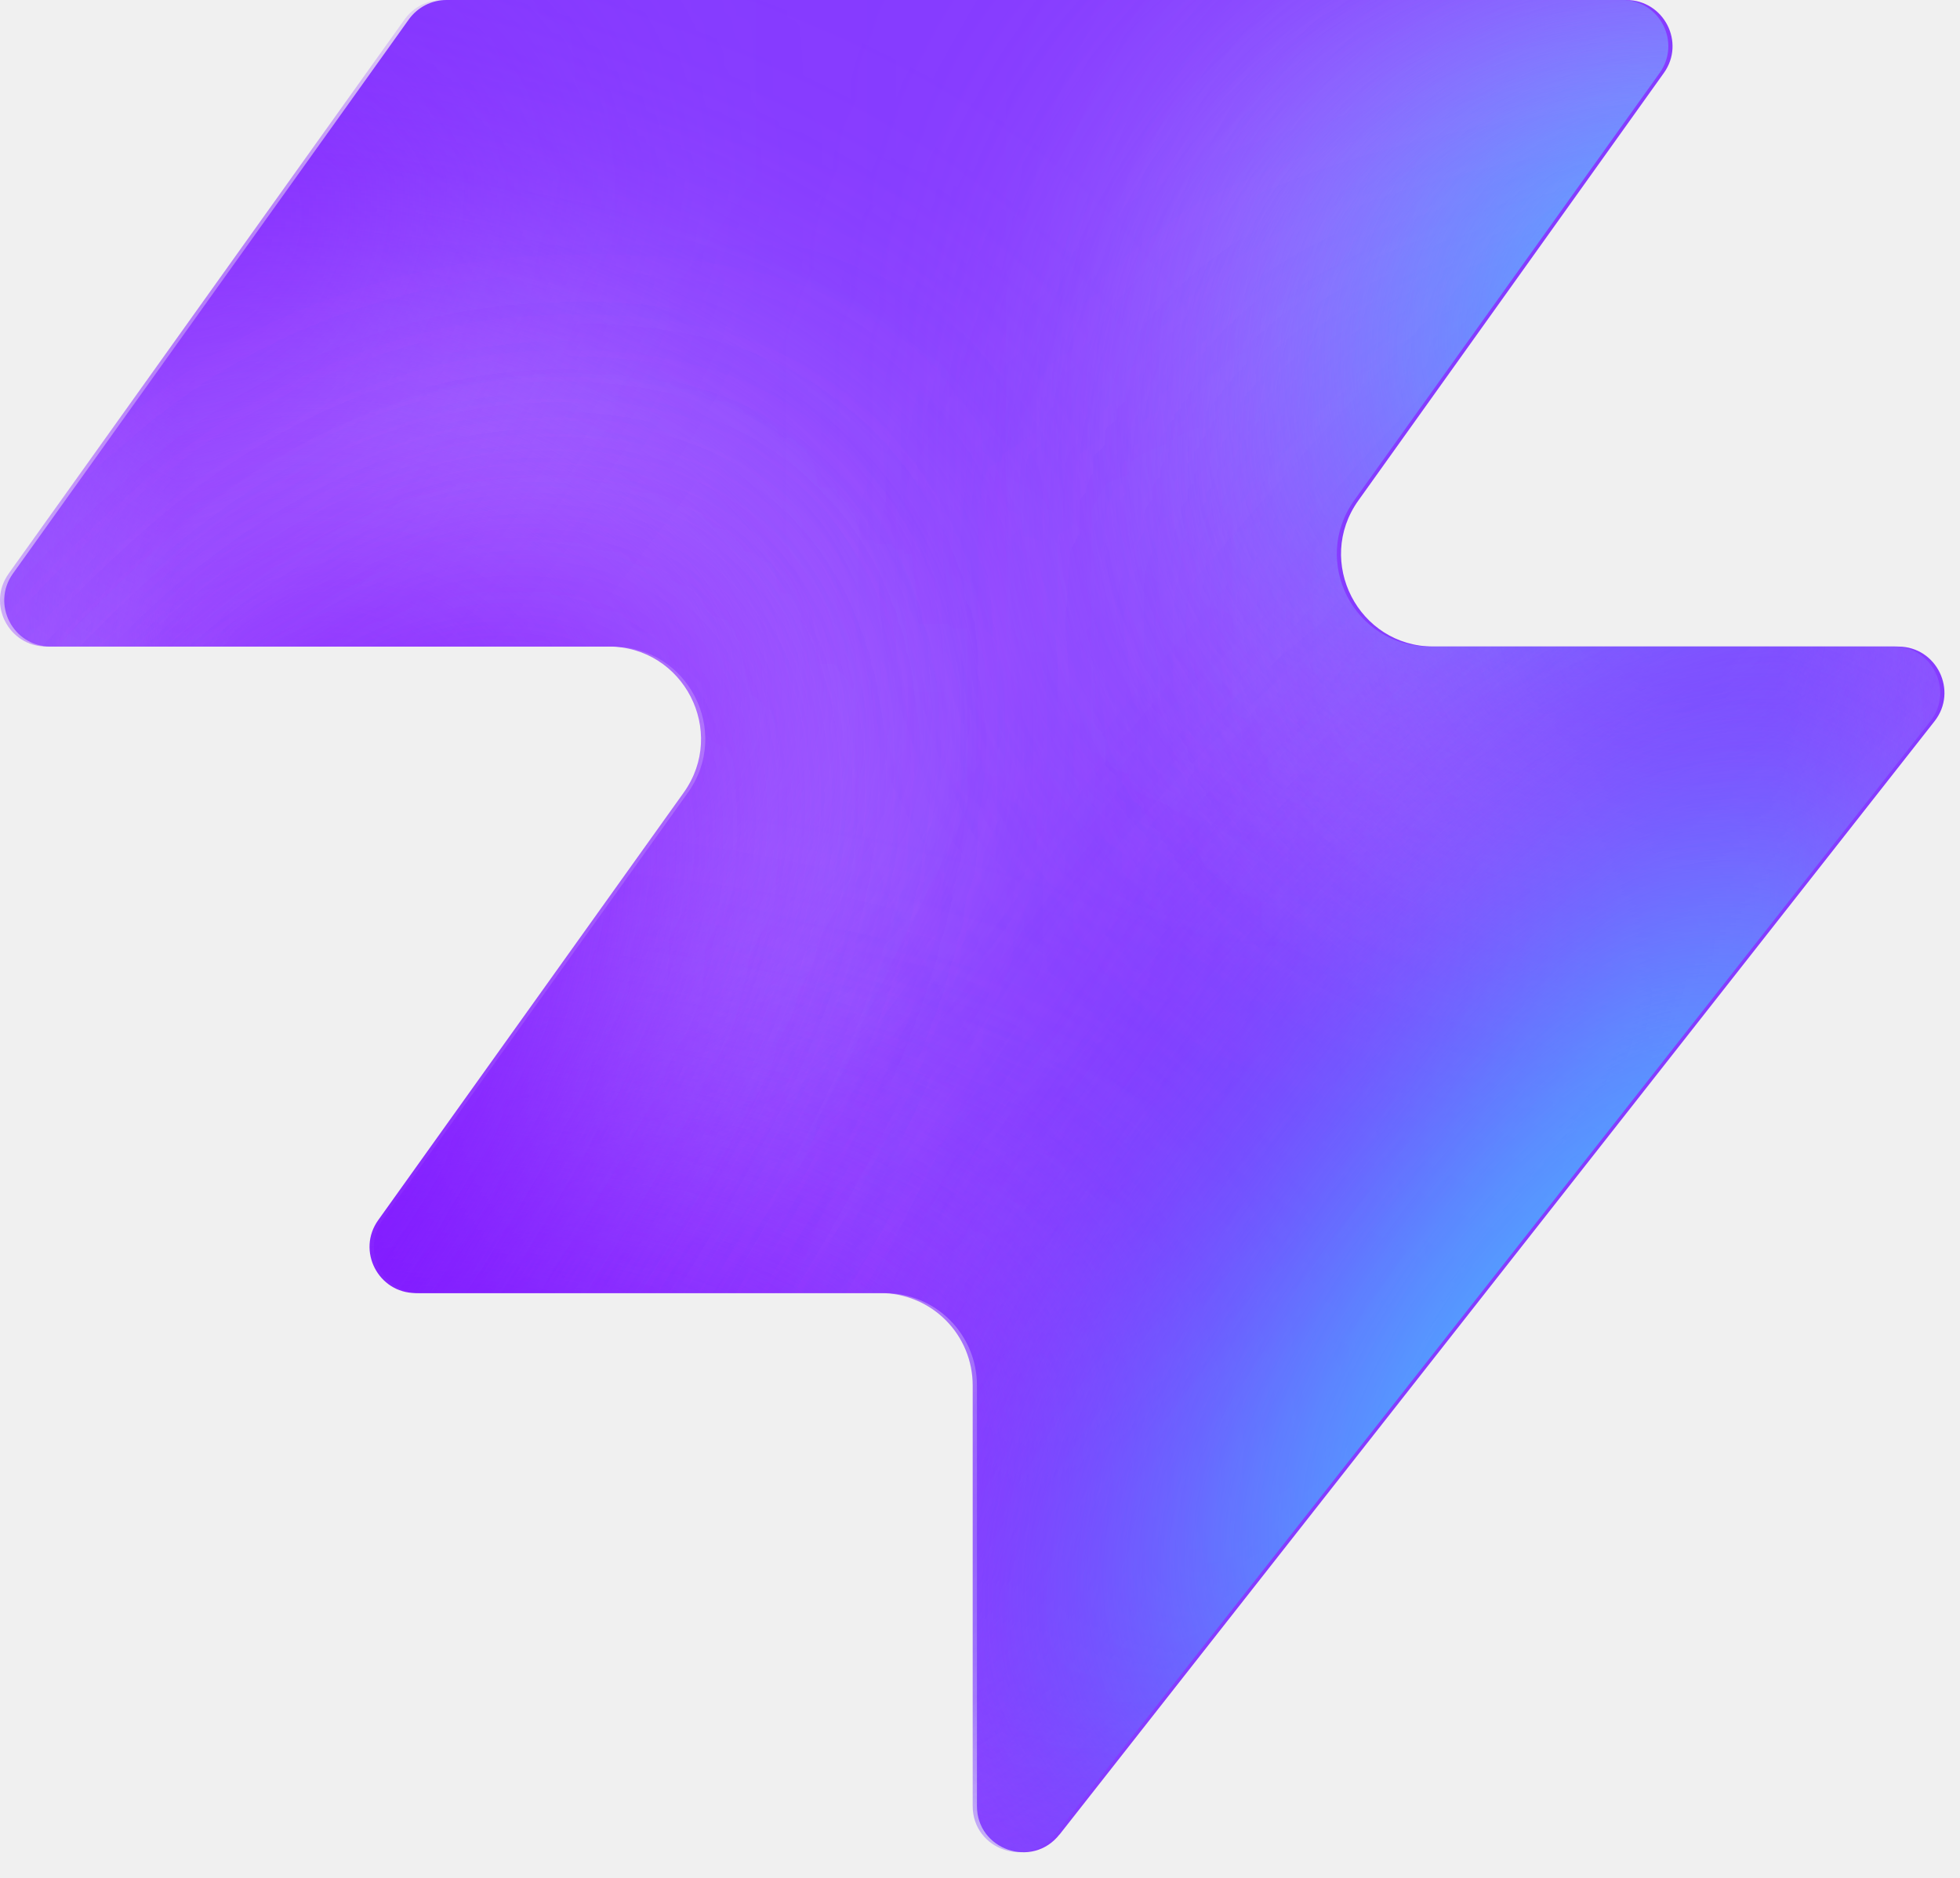
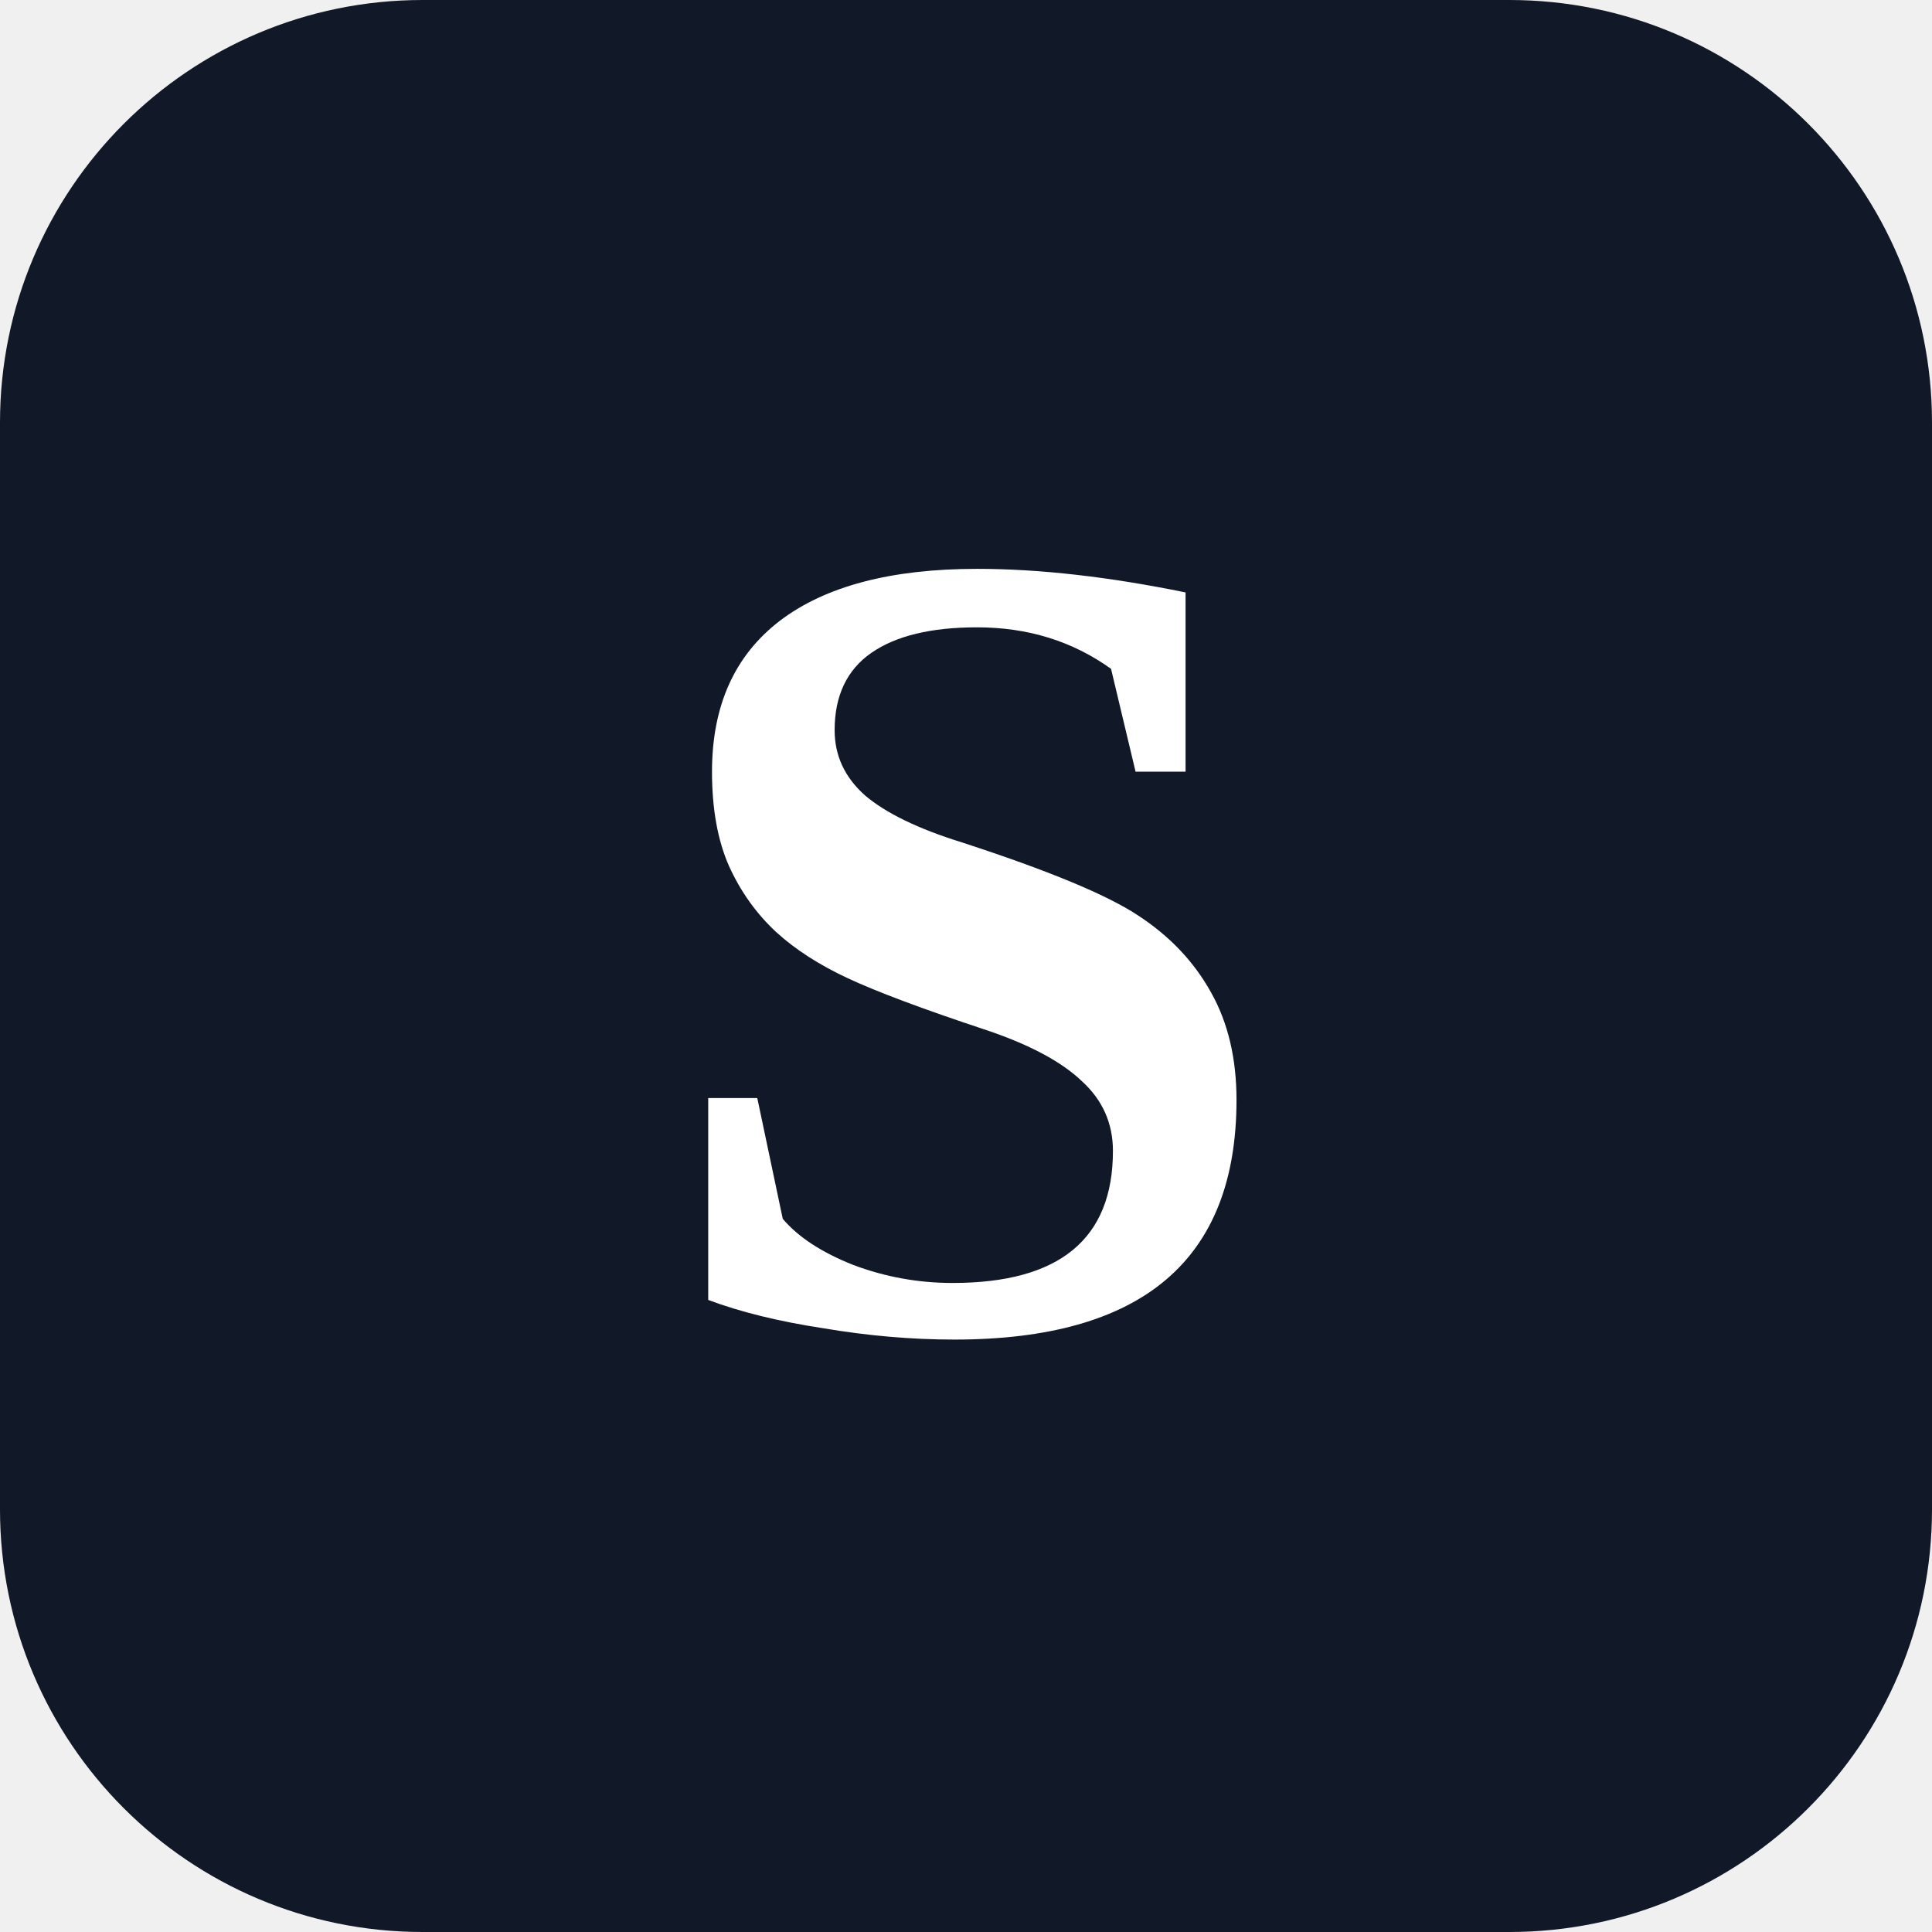
- <svg xmlns="http://www.w3.org/2000/svg" width="48" height="46" fill="none" viewBox="0 0 48 46">
-   <path fill="#863bff" d="M25.946 44.938c-.664.845-2.021.375-2.021-.698V33.937a2.26 2.26 0 0 0-2.262-2.262H10.287c-.92 0-1.456-1.04-.92-1.788l7.48-10.471c1.07-1.497 0-3.578-1.842-3.578H1.237c-.92 0-1.456-1.04-.92-1.788L10.013.474c.214-.297.556-.474.92-.474h28.894c.92 0 1.456 1.04.92 1.788l-7.48 10.471c-1.07 1.498 0 3.579 1.842 3.579h11.377c.943 0 1.473 1.088.89 1.83L25.947 44.94z" style="fill:#863bff;fill:color(display-p3 .525 .23 1);fill-opacity:1" />
-   <mask id="a" width="48" height="46" x="0" y="0" maskUnits="userSpaceOnUse" style="mask-type:alpha">
-     <path fill="#000" d="M25.842 44.938c-.664.844-2.021.375-2.021-.698V33.937a2.26 2.26 0 0 0-2.262-2.262H10.183c-.92 0-1.456-1.04-.92-1.788l7.48-10.471c1.07-1.498 0-3.579-1.842-3.579H1.133c-.92 0-1.456-1.04-.92-1.787L9.91.473c.214-.297.556-.474.92-.474h28.894c.92 0 1.456 1.04.92 1.788l-7.48 10.471c-1.07 1.498 0 3.578 1.842 3.578h11.377c.943 0 1.473 1.088.89 1.832L25.843 44.94z" style="fill:#000;fill-opacity:1" />
-   </mask>
-   <g mask="url(#a)">
-     <g filter="url(#b)">
-       <ellipse cx="5.508" cy="14.704" fill="#ede6ff" rx="5.508" ry="14.704" style="fill:#ede6ff;fill:color(display-p3 .927 .903 1);fill-opacity:1" transform="matrix(.00324 1 1 -.00324 -4.47 31.516)" />
-     </g>
-     <g filter="url(#c)">
-       <ellipse cx="10.399" cy="29.851" fill="#ede6ff" rx="10.399" ry="29.851" style="fill:#ede6ff;fill:color(display-p3 .927 .903 1);fill-opacity:1" transform="matrix(.00324 1 1 -.00324 -39.328 7.883)" />
-     </g>
-     <g filter="url(#d)">
-       <ellipse cx="5.508" cy="30.487" fill="#7e14ff" rx="5.508" ry="30.487" style="fill:#7e14ff;fill:color(display-p3 .492 .077 1);fill-opacity:1" transform="rotate(89.814 -25.913 -14.639)scale(1 -1)" />
-     </g>
-     <g filter="url(#e)">
-       <ellipse cx="5.508" cy="30.599" fill="#7e14ff" rx="5.508" ry="30.599" style="fill:#7e14ff;fill:color(display-p3 .492 .077 1);fill-opacity:1" transform="rotate(89.814 -32.644 -3.334)scale(1 -1)" />
-     </g>
-     <g filter="url(#f)">
-       <ellipse cx="5.508" cy="30.599" fill="#7e14ff" rx="5.508" ry="30.599" style="fill:#7e14ff;fill:color(display-p3 .492 .077 1);fill-opacity:1" transform="matrix(.00324 1 1 -.00324 -34.34 30.47)" />
-     </g>
-     <g filter="url(#g)">
-       <ellipse cx="14.072" cy="22.078" fill="#ede6ff" rx="14.072" ry="22.078" style="fill:#ede6ff;fill:color(display-p3 .927 .903 1);fill-opacity:1" transform="rotate(93.35 24.506 48.493)scale(-1 1)" />
-     </g>
-     <g filter="url(#h)">
-       <ellipse cx="3.47" cy="21.501" fill="#7e14ff" rx="3.47" ry="21.501" style="fill:#7e14ff;fill:color(display-p3 .492 .077 1);fill-opacity:1" transform="rotate(89.009 28.708 47.59)scale(-1 1)" />
-     </g>
-     <g filter="url(#i)">
-       <ellipse cx="3.47" cy="21.501" fill="#7e14ff" rx="3.47" ry="21.501" style="fill:#7e14ff;fill:color(display-p3 .492 .077 1);fill-opacity:1" transform="rotate(89.009 28.708 47.59)scale(-1 1)" />
-     </g>
-     <g filter="url(#j)">
-       <ellipse cx=".387" cy="8.972" fill="#7e14ff" rx="4.407" ry="29.108" style="fill:#7e14ff;fill:color(display-p3 .492 .077 1);fill-opacity:1" transform="rotate(39.51 .387 8.972)" />
-     </g>
-     <g filter="url(#k)">
-       <ellipse cx="47.523" cy="-6.092" fill="#7e14ff" rx="4.407" ry="29.108" style="fill:#7e14ff;fill:color(display-p3 .492 .077 1);fill-opacity:1" transform="rotate(37.892 47.523 -6.092)" />
-     </g>
-     <g filter="url(#l)">
-       <ellipse cx="41.412" cy="6.333" fill="#47bfff" rx="5.971" ry="9.665" style="fill:#47bfff;fill:color(display-p3 .28 .748 1);fill-opacity:1" transform="rotate(37.892 41.412 6.333)" />
-     </g>
-     <g filter="url(#m)">
-       <ellipse cx="-1.879" cy="38.332" fill="#7e14ff" rx="4.407" ry="29.108" style="fill:#7e14ff;fill:color(display-p3 .492 .077 1);fill-opacity:1" transform="rotate(37.892 -1.88 38.332)" />
-     </g>
-     <g filter="url(#n)">
-       <ellipse cx="-1.879" cy="38.332" fill="#7e14ff" rx="4.407" ry="29.108" style="fill:#7e14ff;fill:color(display-p3 .492 .077 1);fill-opacity:1" transform="rotate(37.892 -1.88 38.332)" />
-     </g>
-     <g filter="url(#o)">
-       <ellipse cx="35.651" cy="29.907" fill="#7e14ff" rx="4.407" ry="29.108" style="fill:#7e14ff;fill:color(display-p3 .492 .077 1);fill-opacity:1" transform="rotate(37.892 35.651 29.907)" />
-     </g>
-     <g filter="url(#p)">
-       <ellipse cx="38.418" cy="32.4" fill="#47bfff" rx="5.971" ry="15.297" style="fill:#47bfff;fill:color(display-p3 .28 .748 1);fill-opacity:1" transform="rotate(37.892 38.418 32.4)" />
-     </g>
-   </g>
-   <defs>
-     <filter id="b" width="60.045" height="41.654" x="-19.77" y="16.149" color-interpolation-filters="sRGB" filterUnits="userSpaceOnUse">
-       <feFlood flood-opacity="0" result="BackgroundImageFix" />
-       <feBlend in="SourceGraphic" in2="BackgroundImageFix" result="shape" />
-       <feGaussianBlur result="effect1_foregroundBlur_2002_17158" stdDeviation="7.659" />
-     </filter>
-     <filter id="c" width="90.34" height="51.437" x="-54.613" y="-7.533" color-interpolation-filters="sRGB" filterUnits="userSpaceOnUse">
-       <feFlood flood-opacity="0" result="BackgroundImageFix" />
-       <feBlend in="SourceGraphic" in2="BackgroundImageFix" result="shape" />
-       <feGaussianBlur result="effect1_foregroundBlur_2002_17158" stdDeviation="7.659" />
-     </filter>
-     <filter id="d" width="79.355" height="29.4" x="-49.64" y="2.03" color-interpolation-filters="sRGB" filterUnits="userSpaceOnUse">
-       <feFlood flood-opacity="0" result="BackgroundImageFix" />
-       <feBlend in="SourceGraphic" in2="BackgroundImageFix" result="shape" />
-       <feGaussianBlur result="effect1_foregroundBlur_2002_17158" stdDeviation="4.596" />
-     </filter>
-     <filter id="e" width="79.579" height="29.4" x="-45.045" y="20.029" color-interpolation-filters="sRGB" filterUnits="userSpaceOnUse">
-       <feFlood flood-opacity="0" result="BackgroundImageFix" />
-       <feBlend in="SourceGraphic" in2="BackgroundImageFix" result="shape" />
-       <feGaussianBlur result="effect1_foregroundBlur_2002_17158" stdDeviation="4.596" />
-     </filter>
-     <filter id="f" width="79.579" height="29.4" x="-43.513" y="21.178" color-interpolation-filters="sRGB" filterUnits="userSpaceOnUse">
-       <feFlood flood-opacity="0" result="BackgroundImageFix" />
-       <feBlend in="SourceGraphic" in2="BackgroundImageFix" result="shape" />
-       <feGaussianBlur result="effect1_foregroundBlur_2002_17158" stdDeviation="4.596" />
-     </filter>
-     <filter id="g" width="74.749" height="58.852" x="15.756" y="-17.901" color-interpolation-filters="sRGB" filterUnits="userSpaceOnUse">
-       <feFlood flood-opacity="0" result="BackgroundImageFix" />
-       <feBlend in="SourceGraphic" in2="BackgroundImageFix" result="shape" />
-       <feGaussianBlur result="effect1_foregroundBlur_2002_17158" stdDeviation="7.659" />
-     </filter>
-     <filter id="h" width="61.377" height="25.362" x="23.548" y="2.284" color-interpolation-filters="sRGB" filterUnits="userSpaceOnUse">
-       <feFlood flood-opacity="0" result="BackgroundImageFix" />
-       <feBlend in="SourceGraphic" in2="BackgroundImageFix" result="shape" />
-       <feGaussianBlur result="effect1_foregroundBlur_2002_17158" stdDeviation="4.596" />
-     </filter>
-     <filter id="i" width="61.377" height="25.362" x="23.548" y="2.284" color-interpolation-filters="sRGB" filterUnits="userSpaceOnUse">
-       <feFlood flood-opacity="0" result="BackgroundImageFix" />
-       <feBlend in="SourceGraphic" in2="BackgroundImageFix" result="shape" />
-       <feGaussianBlur result="effect1_foregroundBlur_2002_17158" stdDeviation="4.596" />
-     </filter>
-     <filter id="j" width="56.045" height="63.649" x="-27.636" y="-22.853" color-interpolation-filters="sRGB" filterUnits="userSpaceOnUse">
-       <feFlood flood-opacity="0" result="BackgroundImageFix" />
-       <feBlend in="SourceGraphic" in2="BackgroundImageFix" result="shape" />
-       <feGaussianBlur result="effect1_foregroundBlur_2002_17158" stdDeviation="4.596" />
-     </filter>
-     <filter id="k" width="54.814" height="64.646" x="20.116" y="-38.415" color-interpolation-filters="sRGB" filterUnits="userSpaceOnUse">
-       <feFlood flood-opacity="0" result="BackgroundImageFix" />
-       <feBlend in="SourceGraphic" in2="BackgroundImageFix" result="shape" />
-       <feGaussianBlur result="effect1_foregroundBlur_2002_17158" stdDeviation="4.596" />
-     </filter>
-     <filter id="l" width="33.541" height="35.313" x="24.641" y="-11.323" color-interpolation-filters="sRGB" filterUnits="userSpaceOnUse">
-       <feFlood flood-opacity="0" result="BackgroundImageFix" />
-       <feBlend in="SourceGraphic" in2="BackgroundImageFix" result="shape" />
-       <feGaussianBlur result="effect1_foregroundBlur_2002_17158" stdDeviation="4.596" />
-     </filter>
-     <filter id="m" width="54.814" height="64.646" x="-29.286" y="6.009" color-interpolation-filters="sRGB" filterUnits="userSpaceOnUse">
-       <feFlood flood-opacity="0" result="BackgroundImageFix" />
-       <feBlend in="SourceGraphic" in2="BackgroundImageFix" result="shape" />
-       <feGaussianBlur result="effect1_foregroundBlur_2002_17158" stdDeviation="4.596" />
-     </filter>
-     <filter id="n" width="54.814" height="64.646" x="-29.286" y="6.009" color-interpolation-filters="sRGB" filterUnits="userSpaceOnUse">
-       <feFlood flood-opacity="0" result="BackgroundImageFix" />
-       <feBlend in="SourceGraphic" in2="BackgroundImageFix" result="shape" />
-       <feGaussianBlur result="effect1_foregroundBlur_2002_17158" stdDeviation="4.596" />
-     </filter>
-     <filter id="o" width="54.814" height="64.646" x="8.244" y="-2.416" color-interpolation-filters="sRGB" filterUnits="userSpaceOnUse">
-       <feFlood flood-opacity="0" result="BackgroundImageFix" />
-       <feBlend in="SourceGraphic" in2="BackgroundImageFix" result="shape" />
-       <feGaussianBlur result="effect1_foregroundBlur_2002_17158" stdDeviation="4.596" />
-     </filter>
-     <filter id="p" width="39.409" height="43.623" x="18.713" y="10.588" color-interpolation-filters="sRGB" filterUnits="userSpaceOnUse">
-       <feFlood flood-opacity="0" result="BackgroundImageFix" />
-       <feBlend in="SourceGraphic" in2="BackgroundImageFix" result="shape" />
-       <feGaussianBlur result="effect1_foregroundBlur_2002_17158" stdDeviation="4.596" />
-     </filter>
-   </defs>
+ <svg xmlns="http://www.w3.org/2000/svg" viewBox="0 0 32 32" width="32" height="32" role="img" aria-label="Staffora">
+   <rect width="32" height="32" rx="7" fill="#111827" />
+   <text x="16" y="22" text-anchor="middle" font-family="Exo 2, Segoe UI, Helvetica, Arial, sans-serif" font-size="19" font-weight="600" fill="#ffffff">S</text>
</svg>
